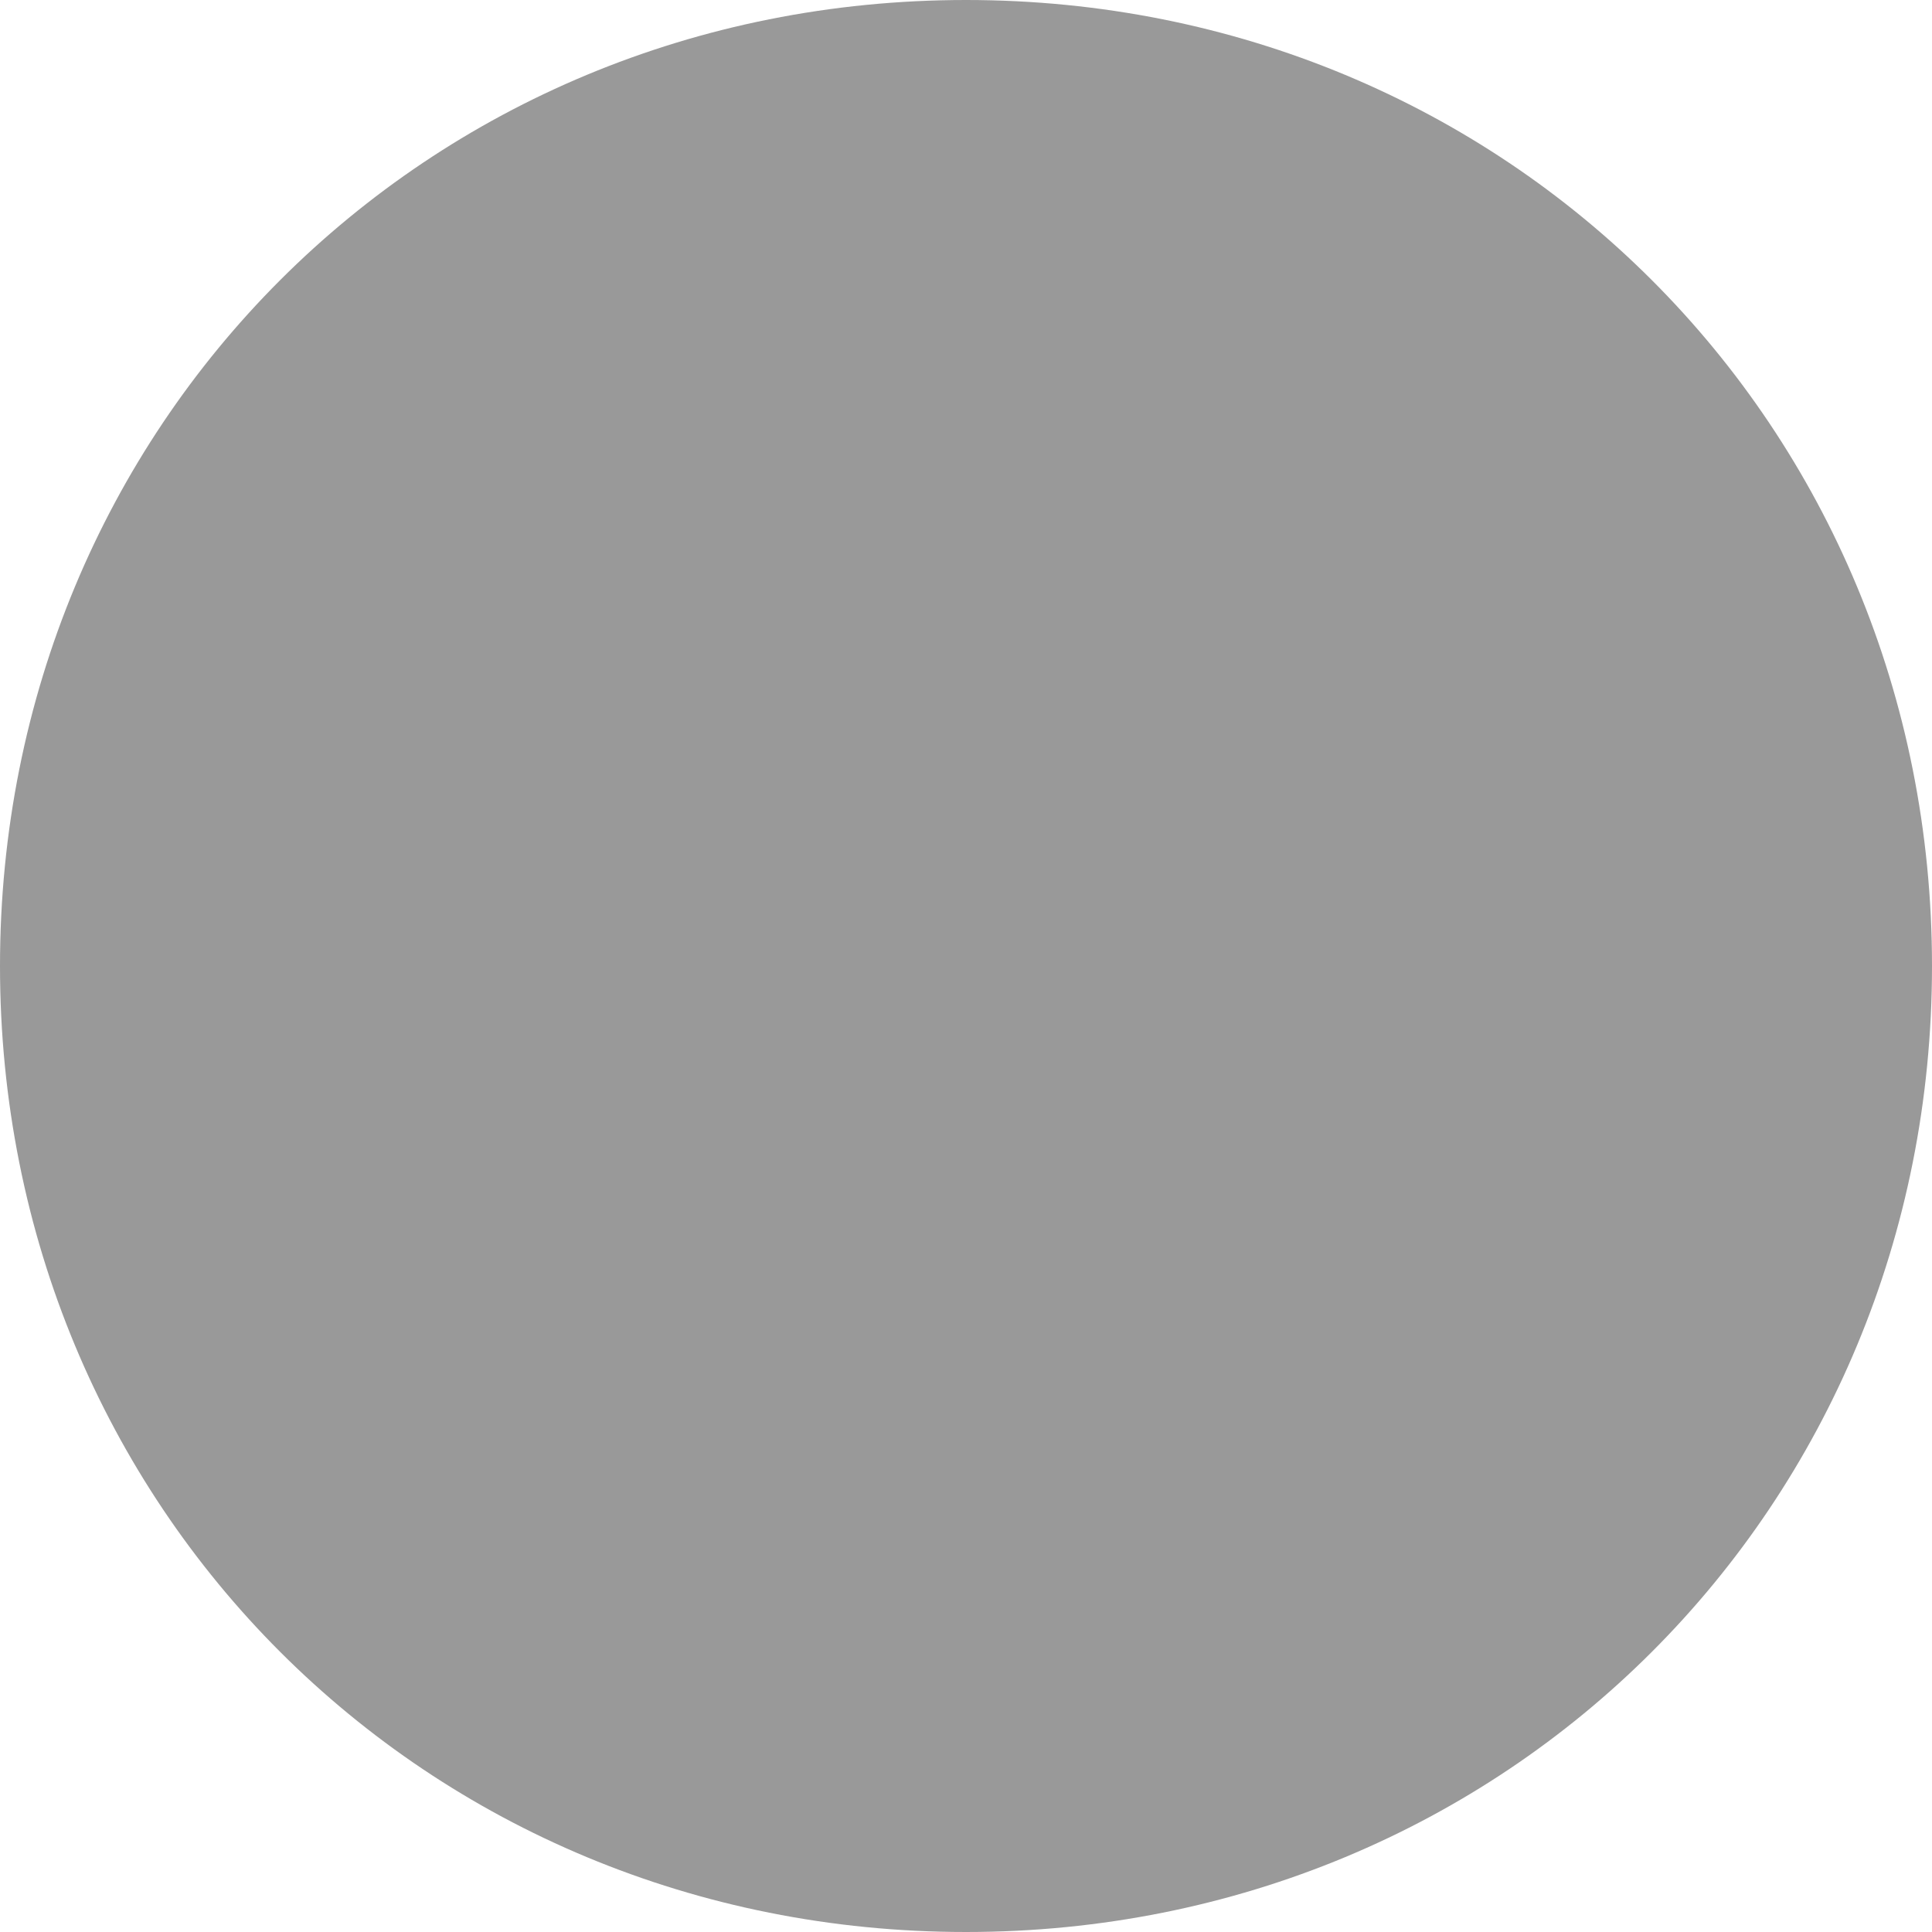
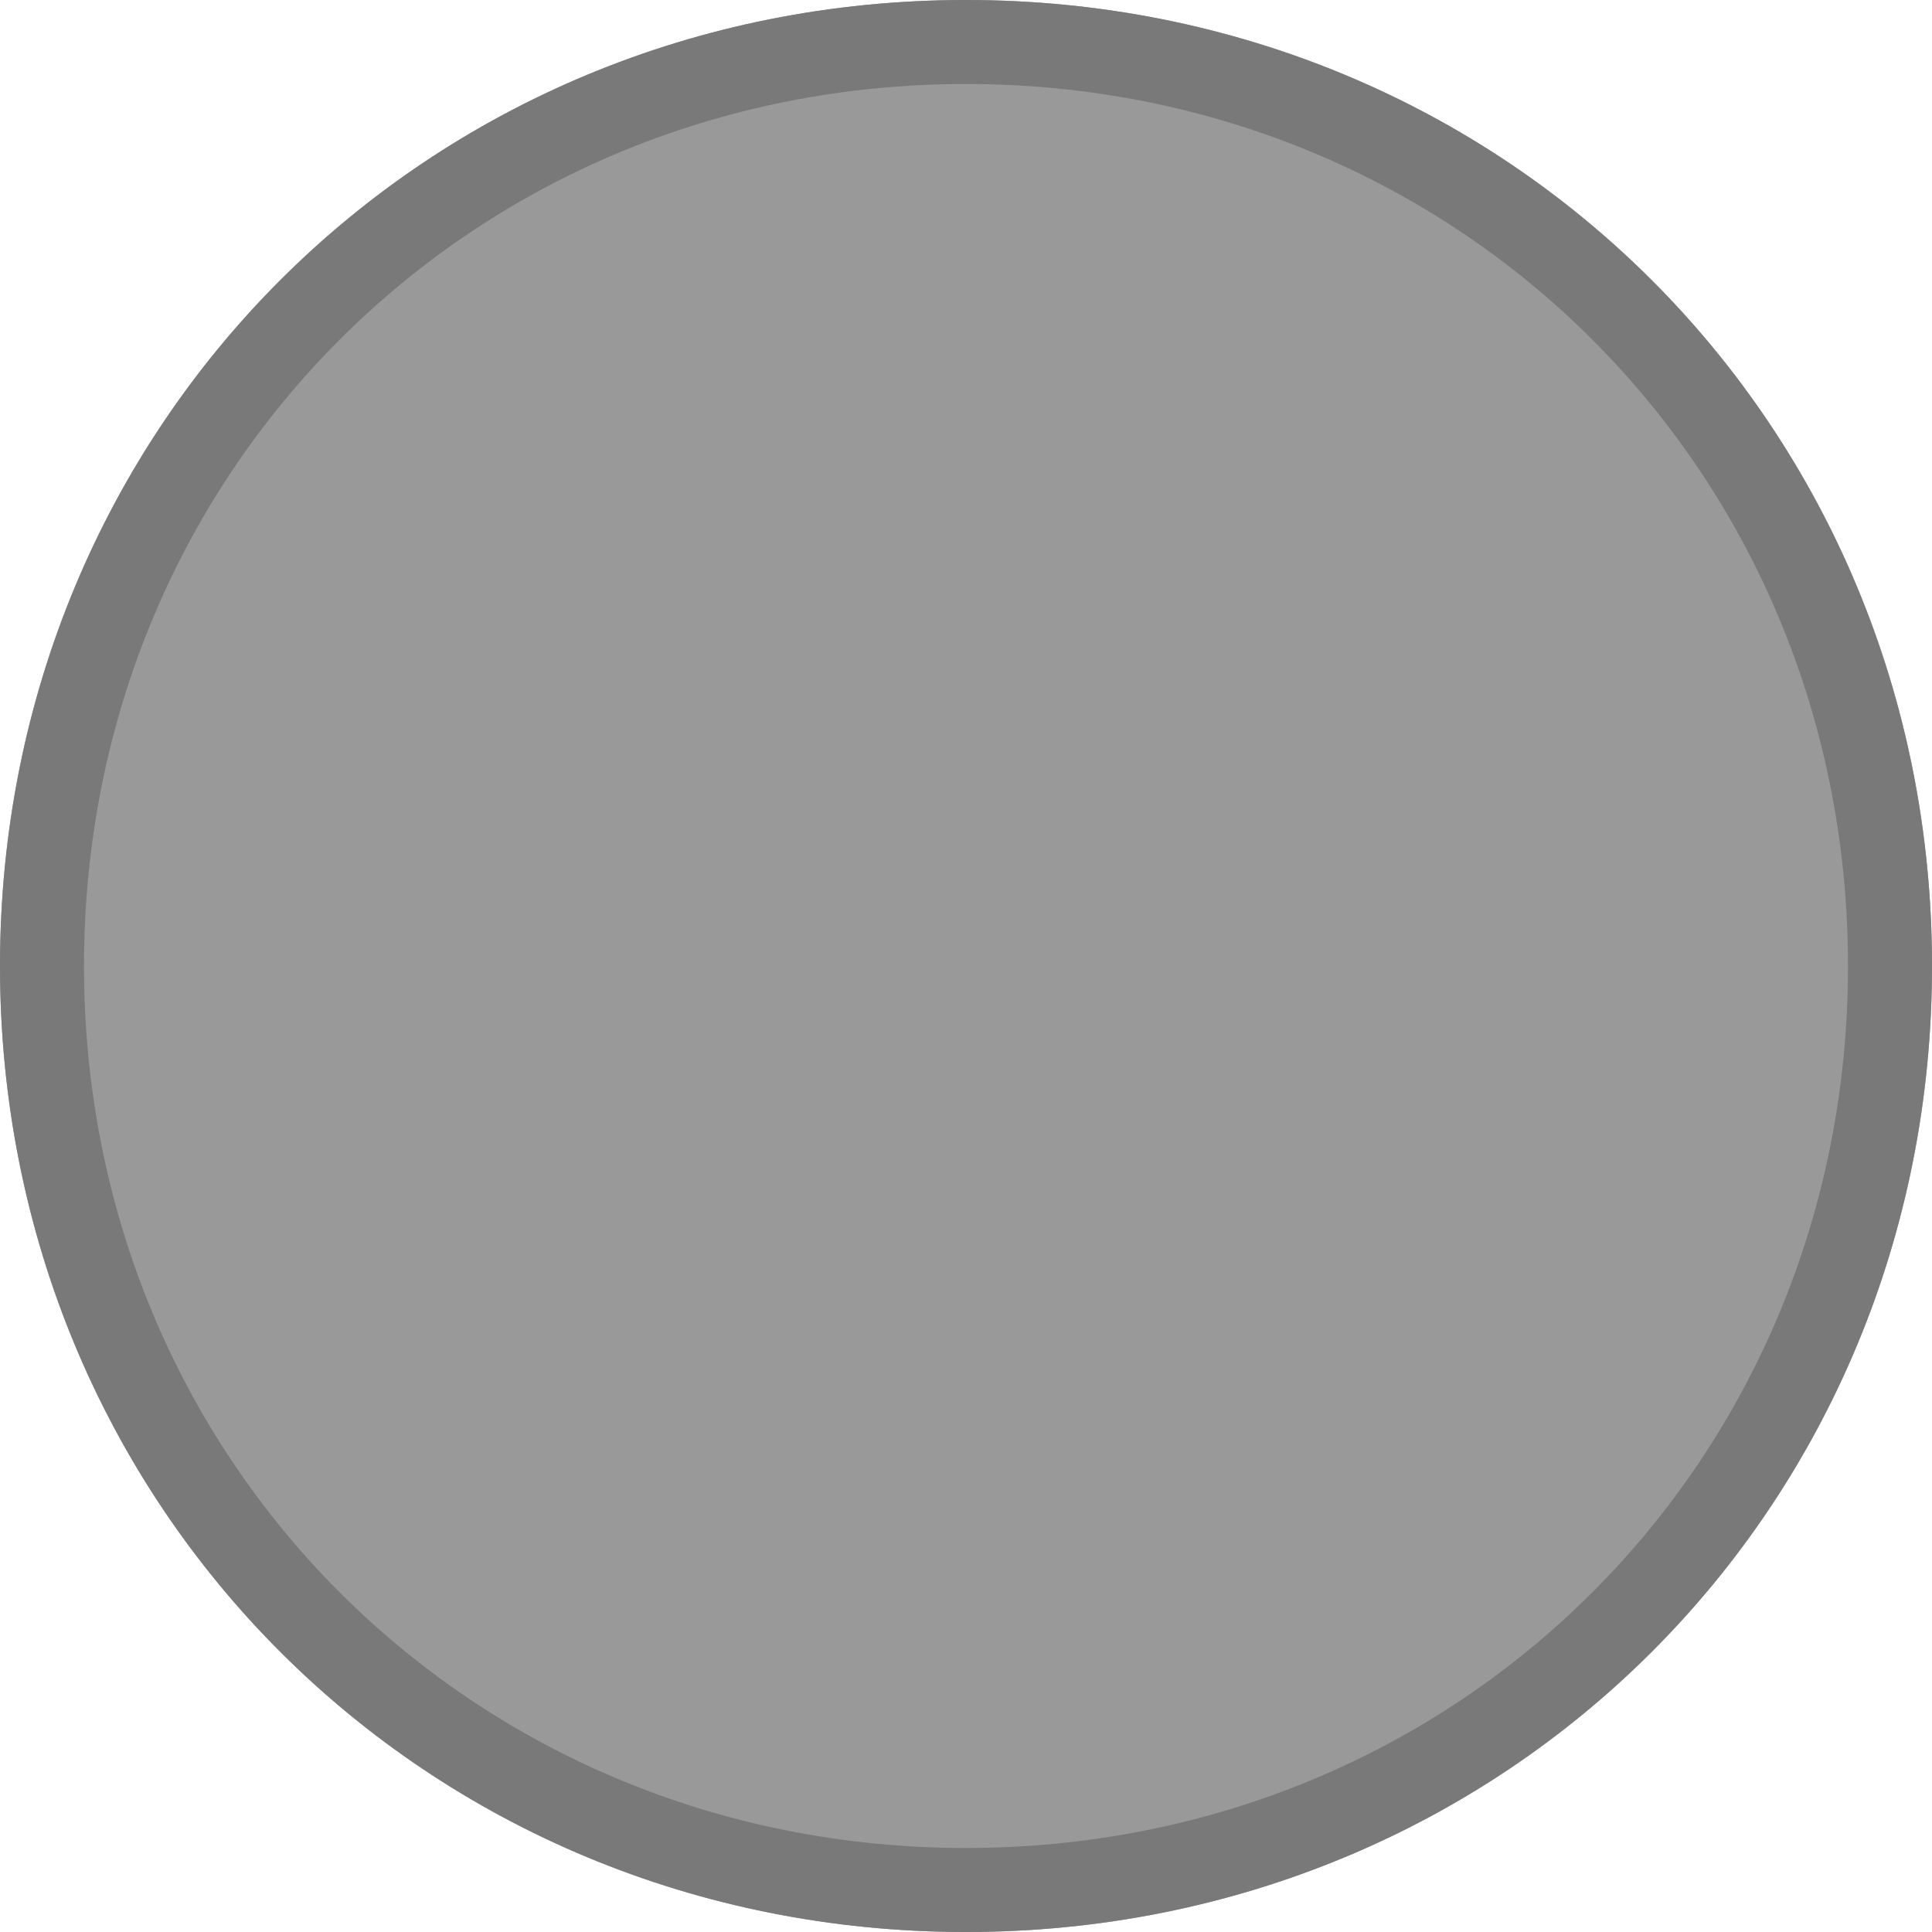
- <svg xmlns="http://www.w3.org/2000/svg" version="1.1" width="17px" height="17px">
-   <g transform="matrix(1 0 0 1 -206 -185 )">
-     <path d="M 214.5 185  C 219.26 185  223 188.74  223 193.5  C 223 198.26  219.26 202  214.5 202  C 209.74 202  206 198.26  206 193.5  C 206 188.74  209.74 185  214.5 185  Z " fill-rule="nonzero" fill="#999999" stroke="none" />
+ <svg xmlns="http://www.w3.org/2000/svg" version="1.1" width="23px" height="23px">
+   <g transform="matrix(1 0 0 1 -203 -182 )">
+     <path d="M 214.5 182  C 220.94 182  226 187.06  226 193.5  C 226 199.94  220.94 205  214.5 205  C 208.06 205  203 199.94  203 193.5  C 203 187.06  208.06 182  214.5 182  Z " fill-rule="nonzero" fill="#999999" stroke="none" />
+     <path d="M 214.5 182.5  C 220.66 182.5  225.5 187.34  225.5 193.5  C 225.5 199.66  220.66 204.5  214.5 204.5  C 208.34 204.5  203.5 199.66  203.5 193.5  C 203.5 187.34  208.34 182.5  214.5 182.5  Z " stroke-width="1" stroke="#797979" fill="none" />
  </g>
</svg>
